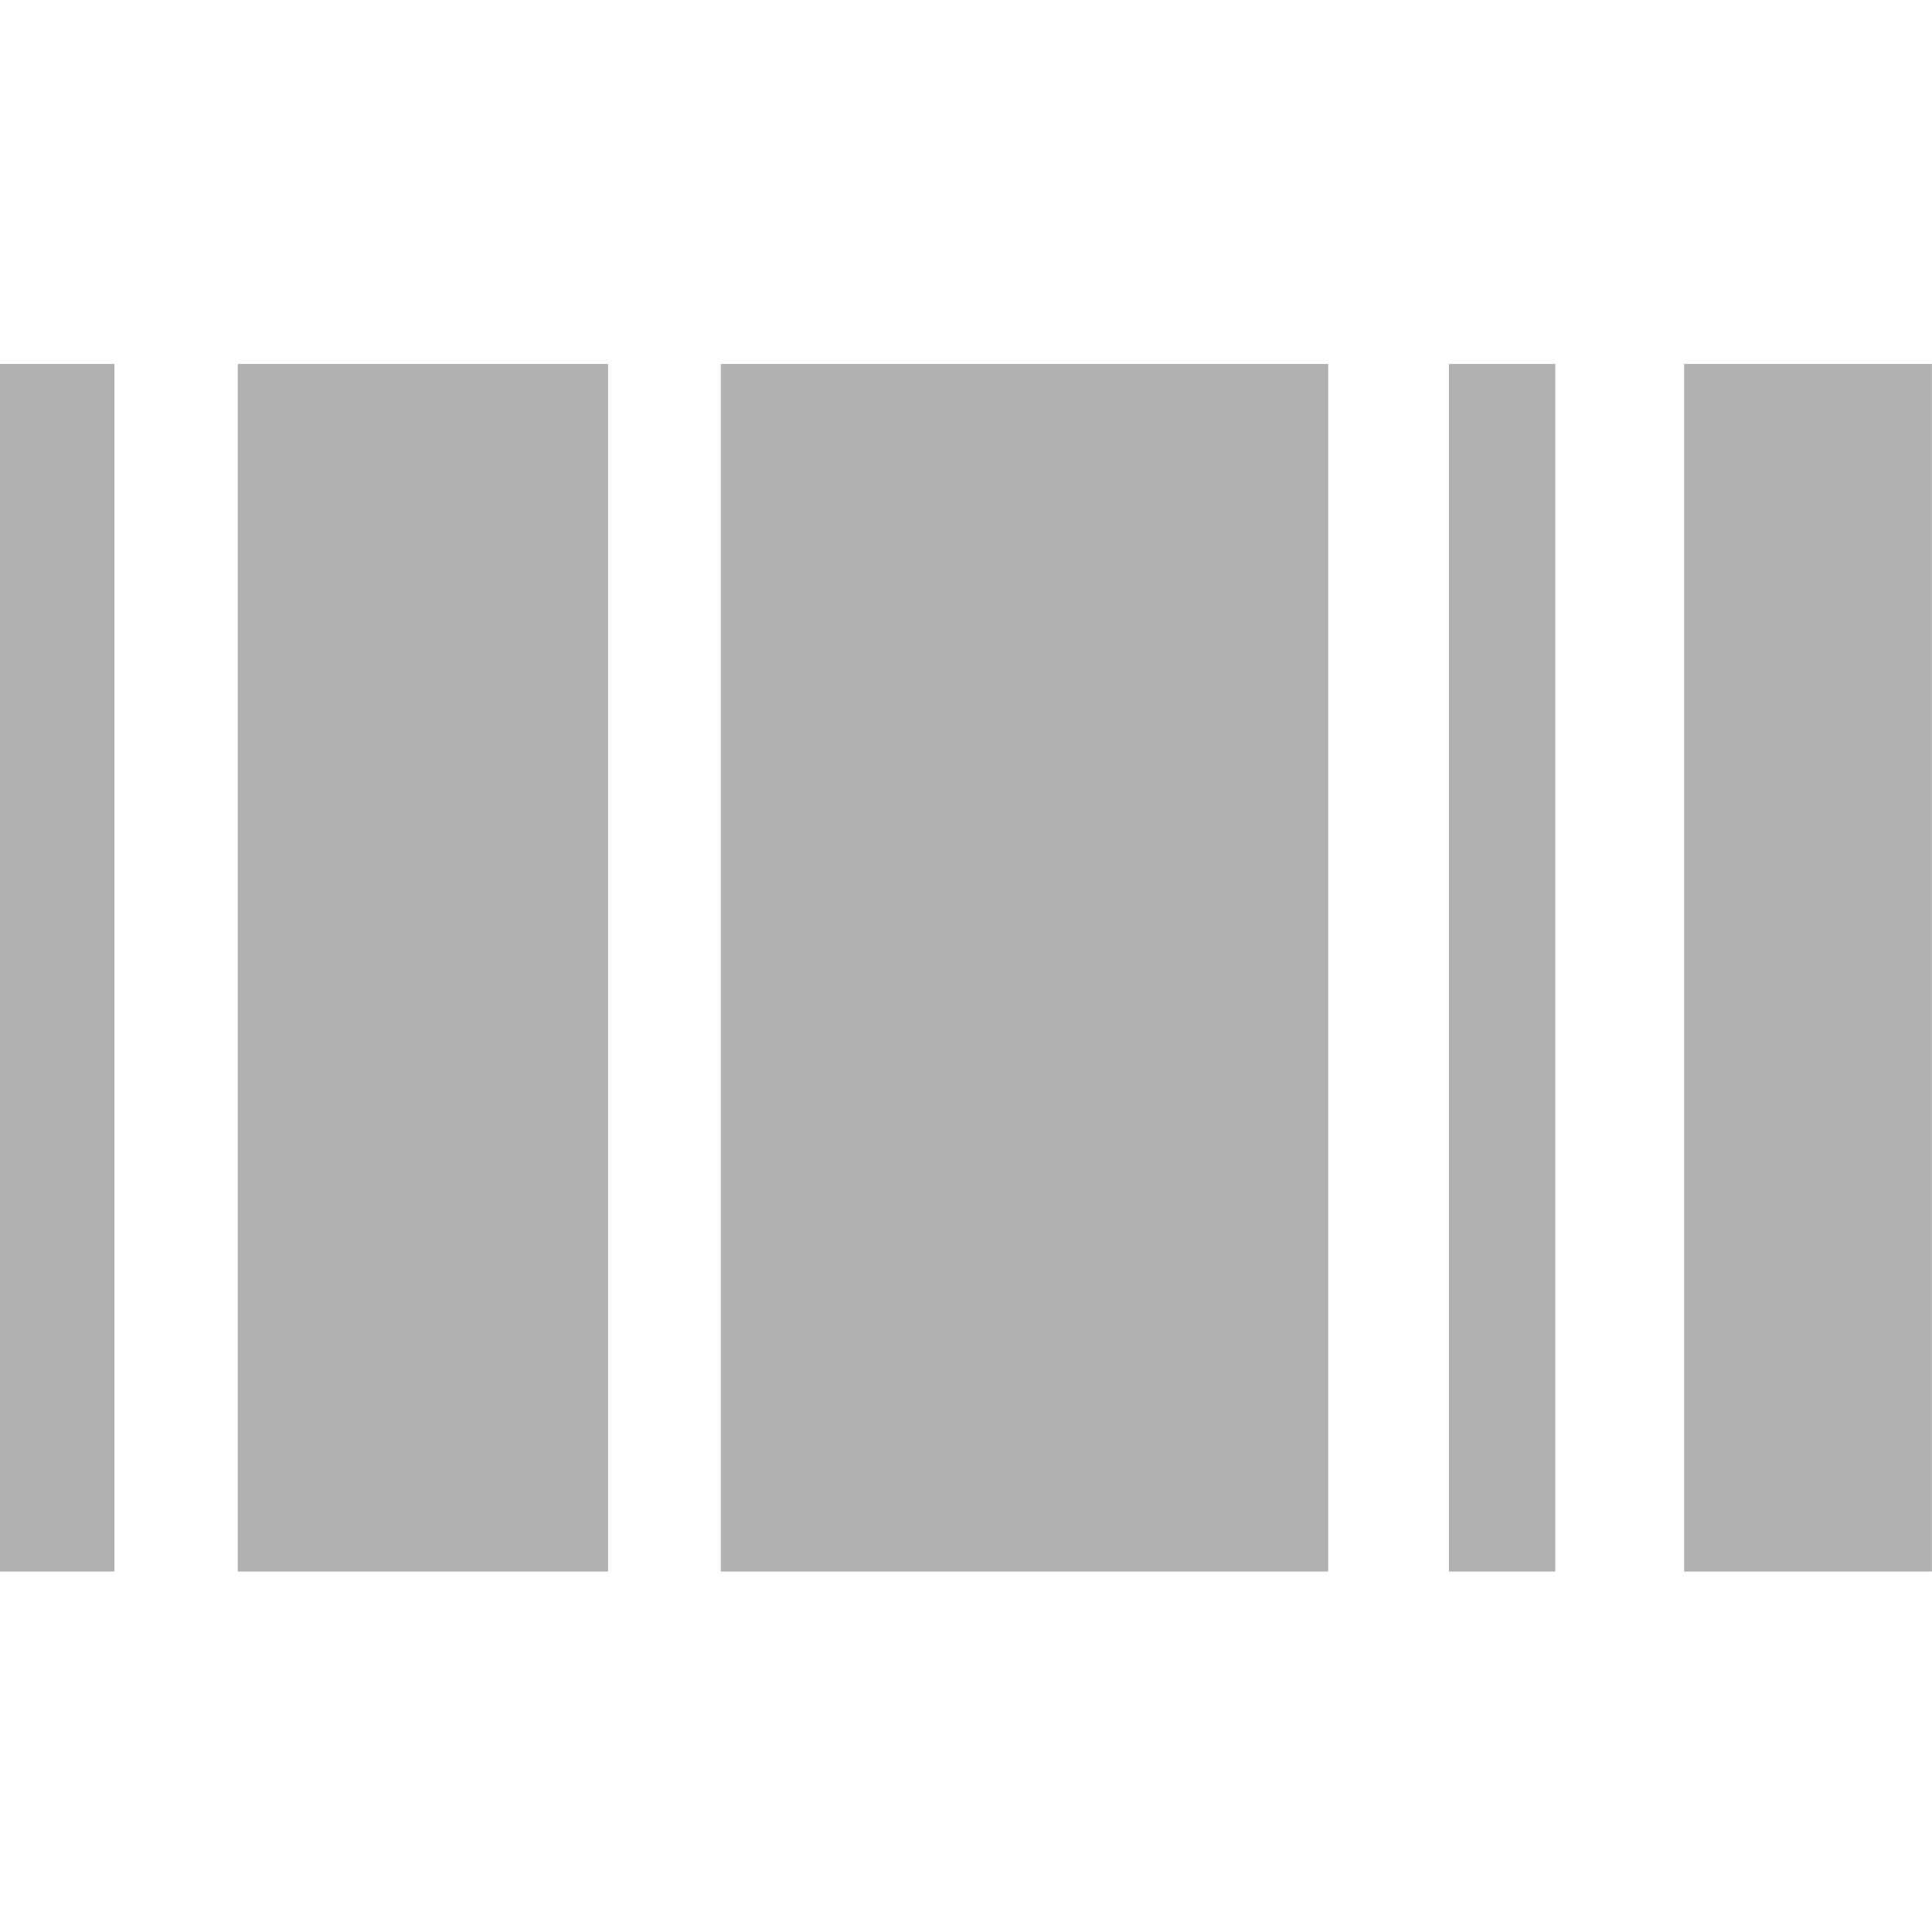
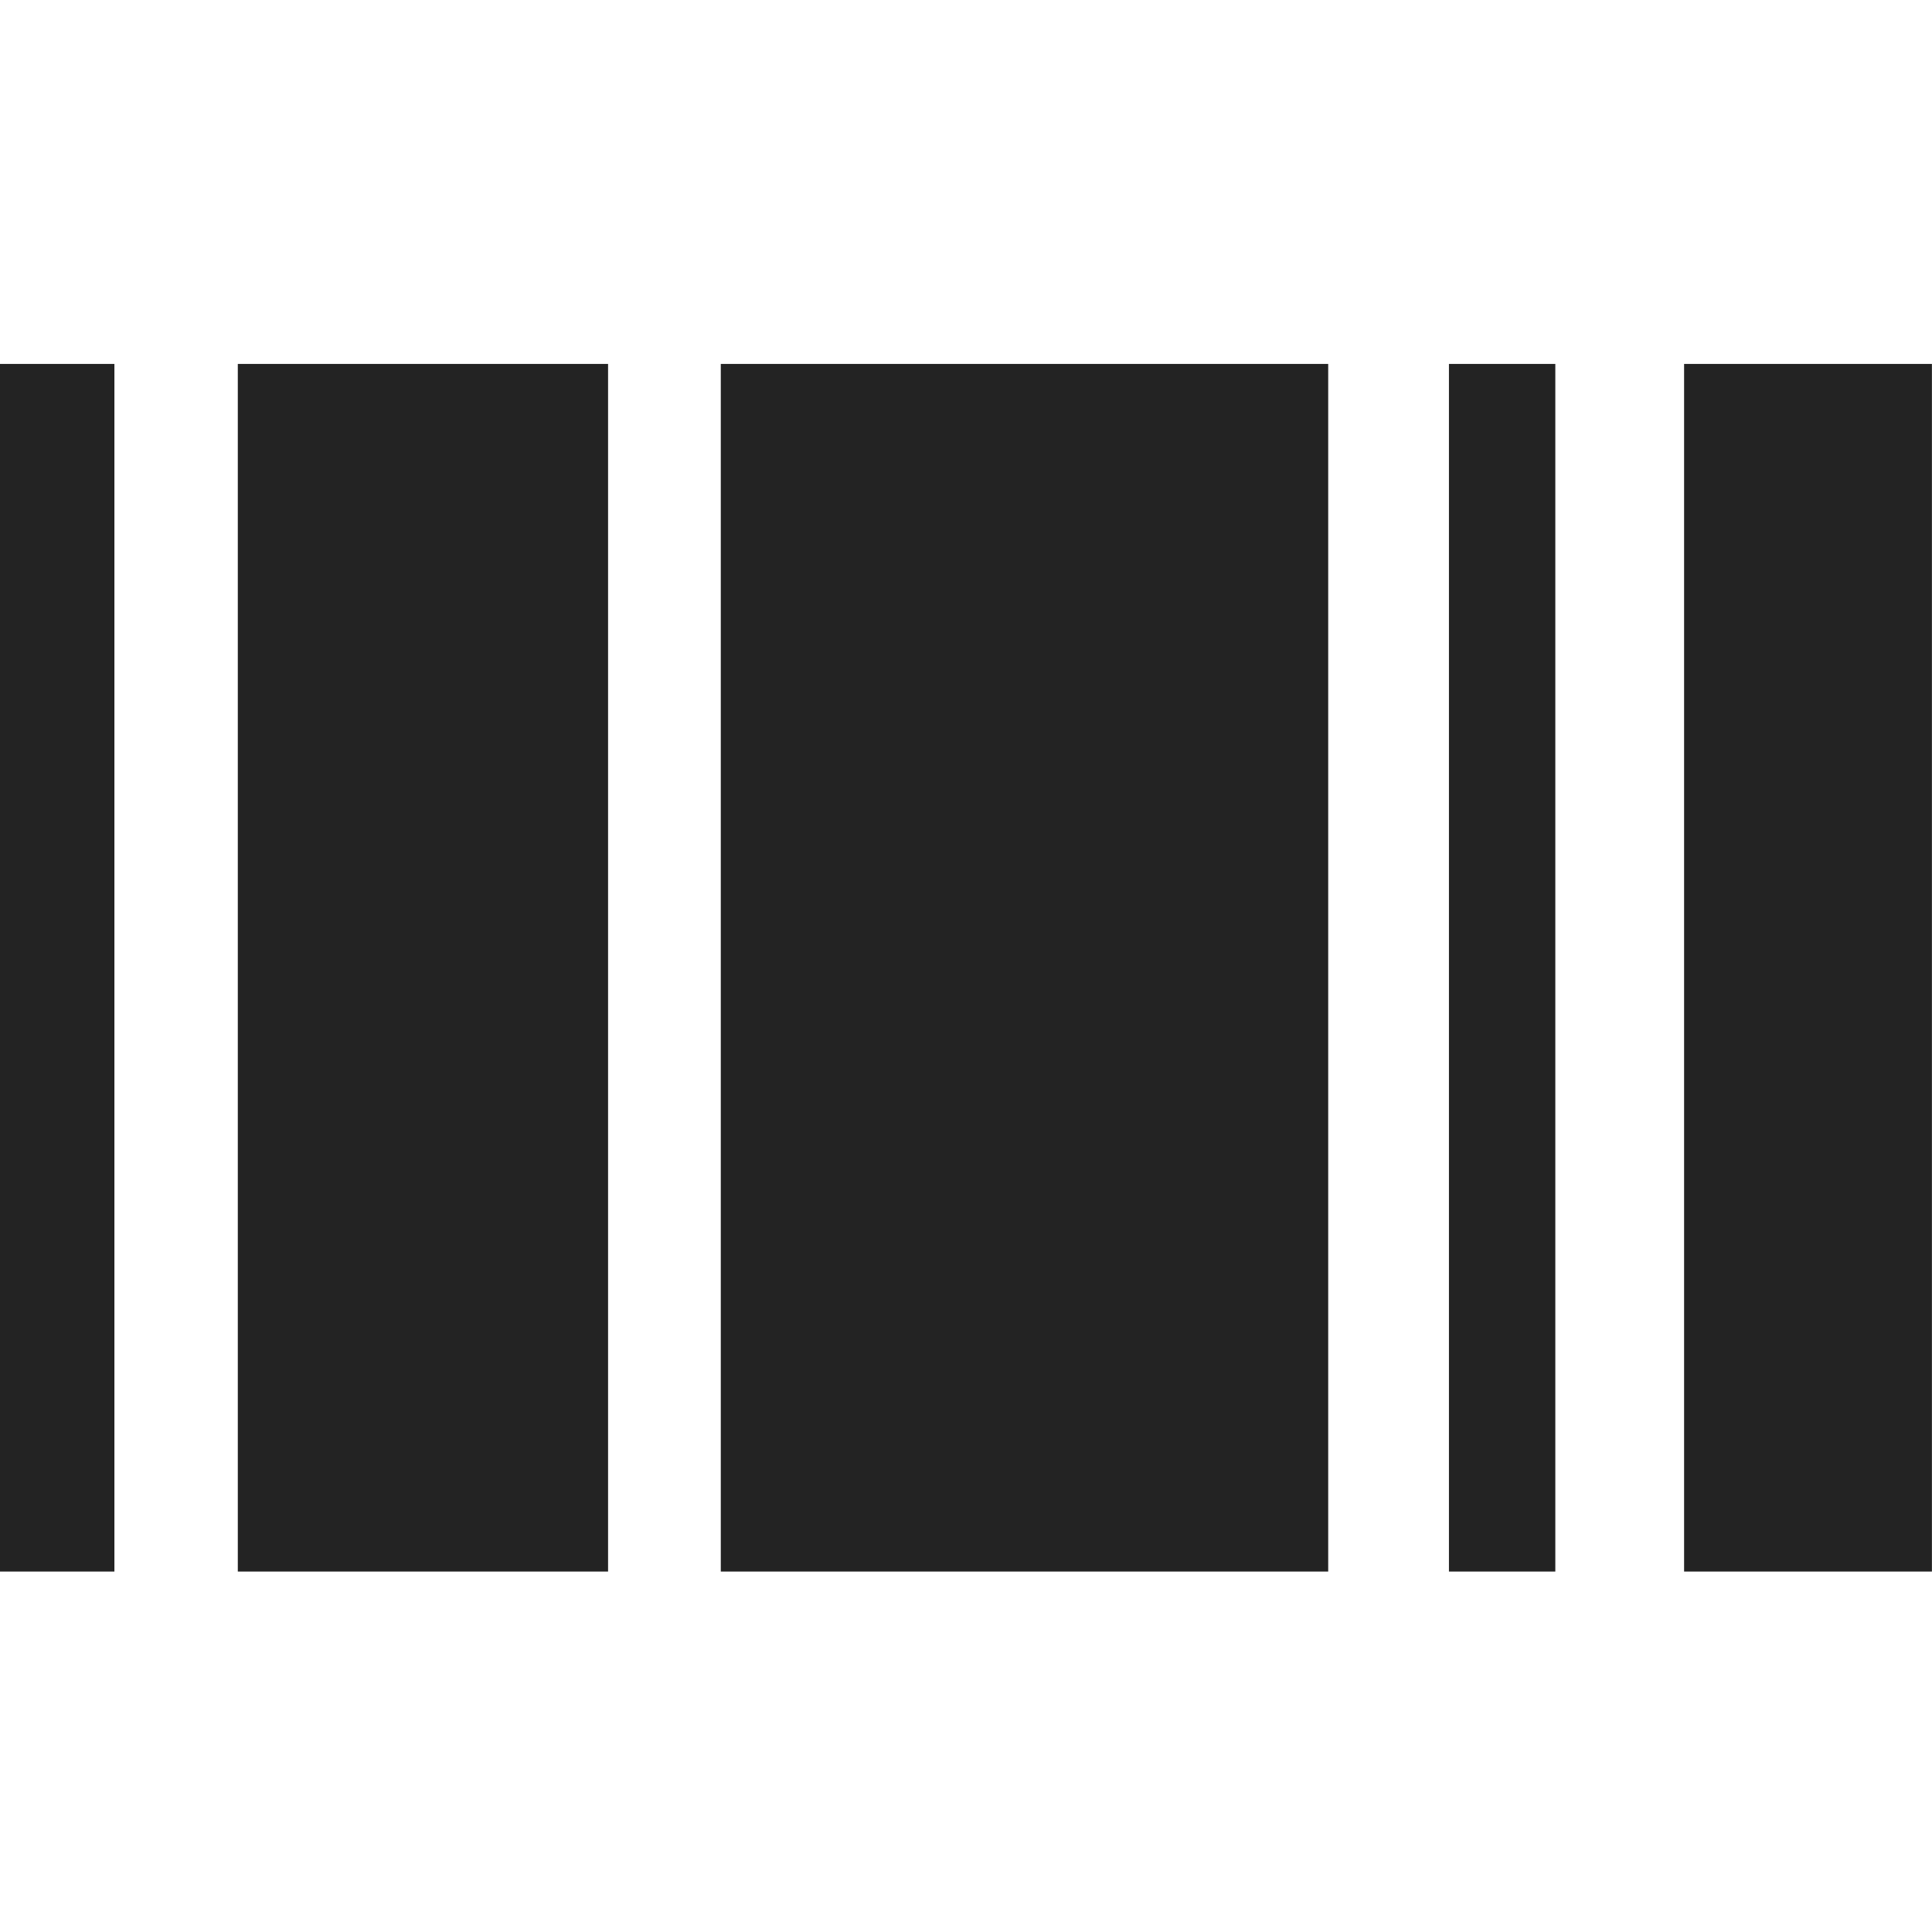
<svg xmlns="http://www.w3.org/2000/svg" width="32" height="32" viewBox="0 0 8.467 8.467" version="1.1" id="svg8">
  <defs id="defs2">
    <style id="style1399">.cls-1{fill:#e3e3e3;}</style>
    <style id="style1399-4">.cls-1{fill:#e3e3e3;}</style>
    <style id="style1399-8">.cls-1{fill:#e3e3e3;}</style>
    <style id="style1399-4-5">.cls-1{fill:#e3e3e3;}</style>
    <style id="style829">.cls-1{fill:#e3e3e3;}</style>
  </defs>
-   <path id="rect835" style="color:#000000;fill:#b1b1b1;stroke-width:1;-inkscape-stroke:none;fill-opacity:1" d="M 0,6.028 V 26.031 H 1.895 V 6.028 Z m 3.939,0 V 26.031 H 10.072 V 6.028 Z m 8,0 V 26.031 H 22 V 6.028 Z m 12.061,0 V 26.031 h 1.762 V 6.028 Z m 3.895,0 V 26.031 H 32 V 6.028 Z" transform="scale(0.2645833)" />
+   <path id="rect835" style="color:#000000;fill:#232323;stroke-width:1;-inkscape-stroke:none;fill-opacity:1" d="M 0,6.028 V 26.031 H 1.895 V 6.028 Z m 3.939,0 V 26.031 H 10.072 V 6.028 Z m 8,0 V 26.031 H 22 V 6.028 Z m 12.061,0 V 26.031 h 1.762 V 6.028 Z m 3.895,0 V 26.031 H 32 V 6.028 Z" transform="scale(0.2645833)" />
</svg>
